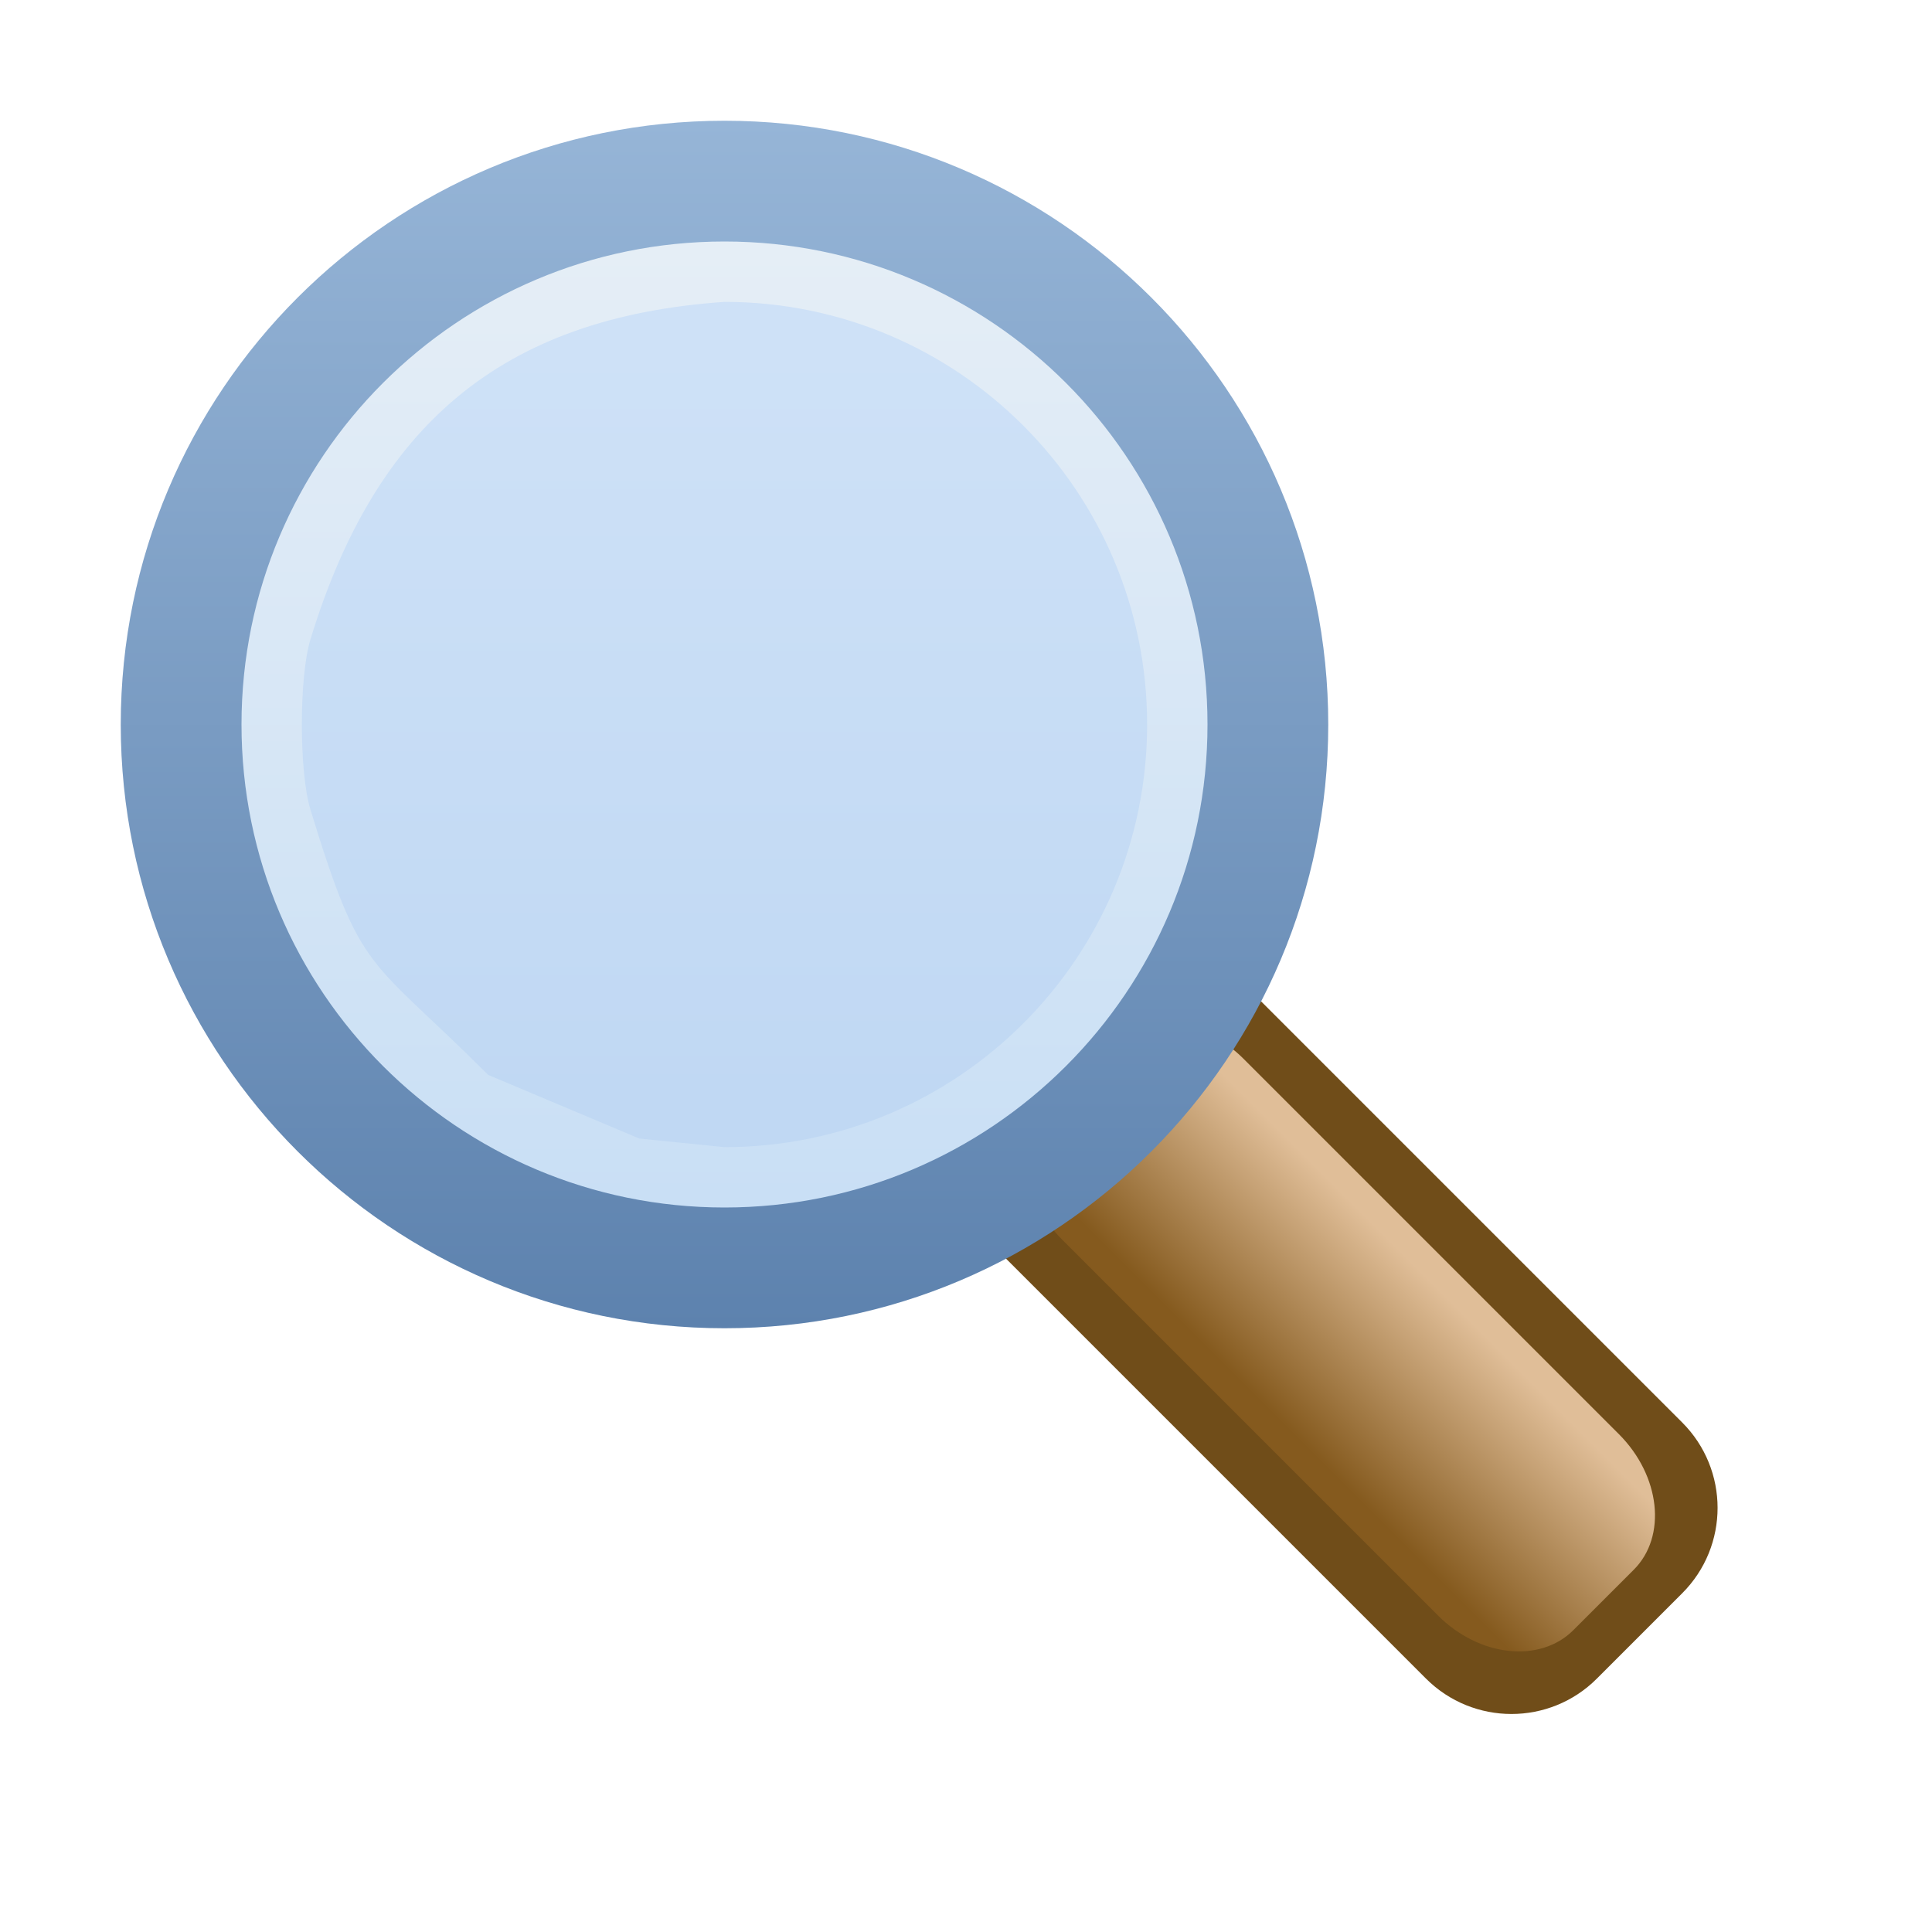
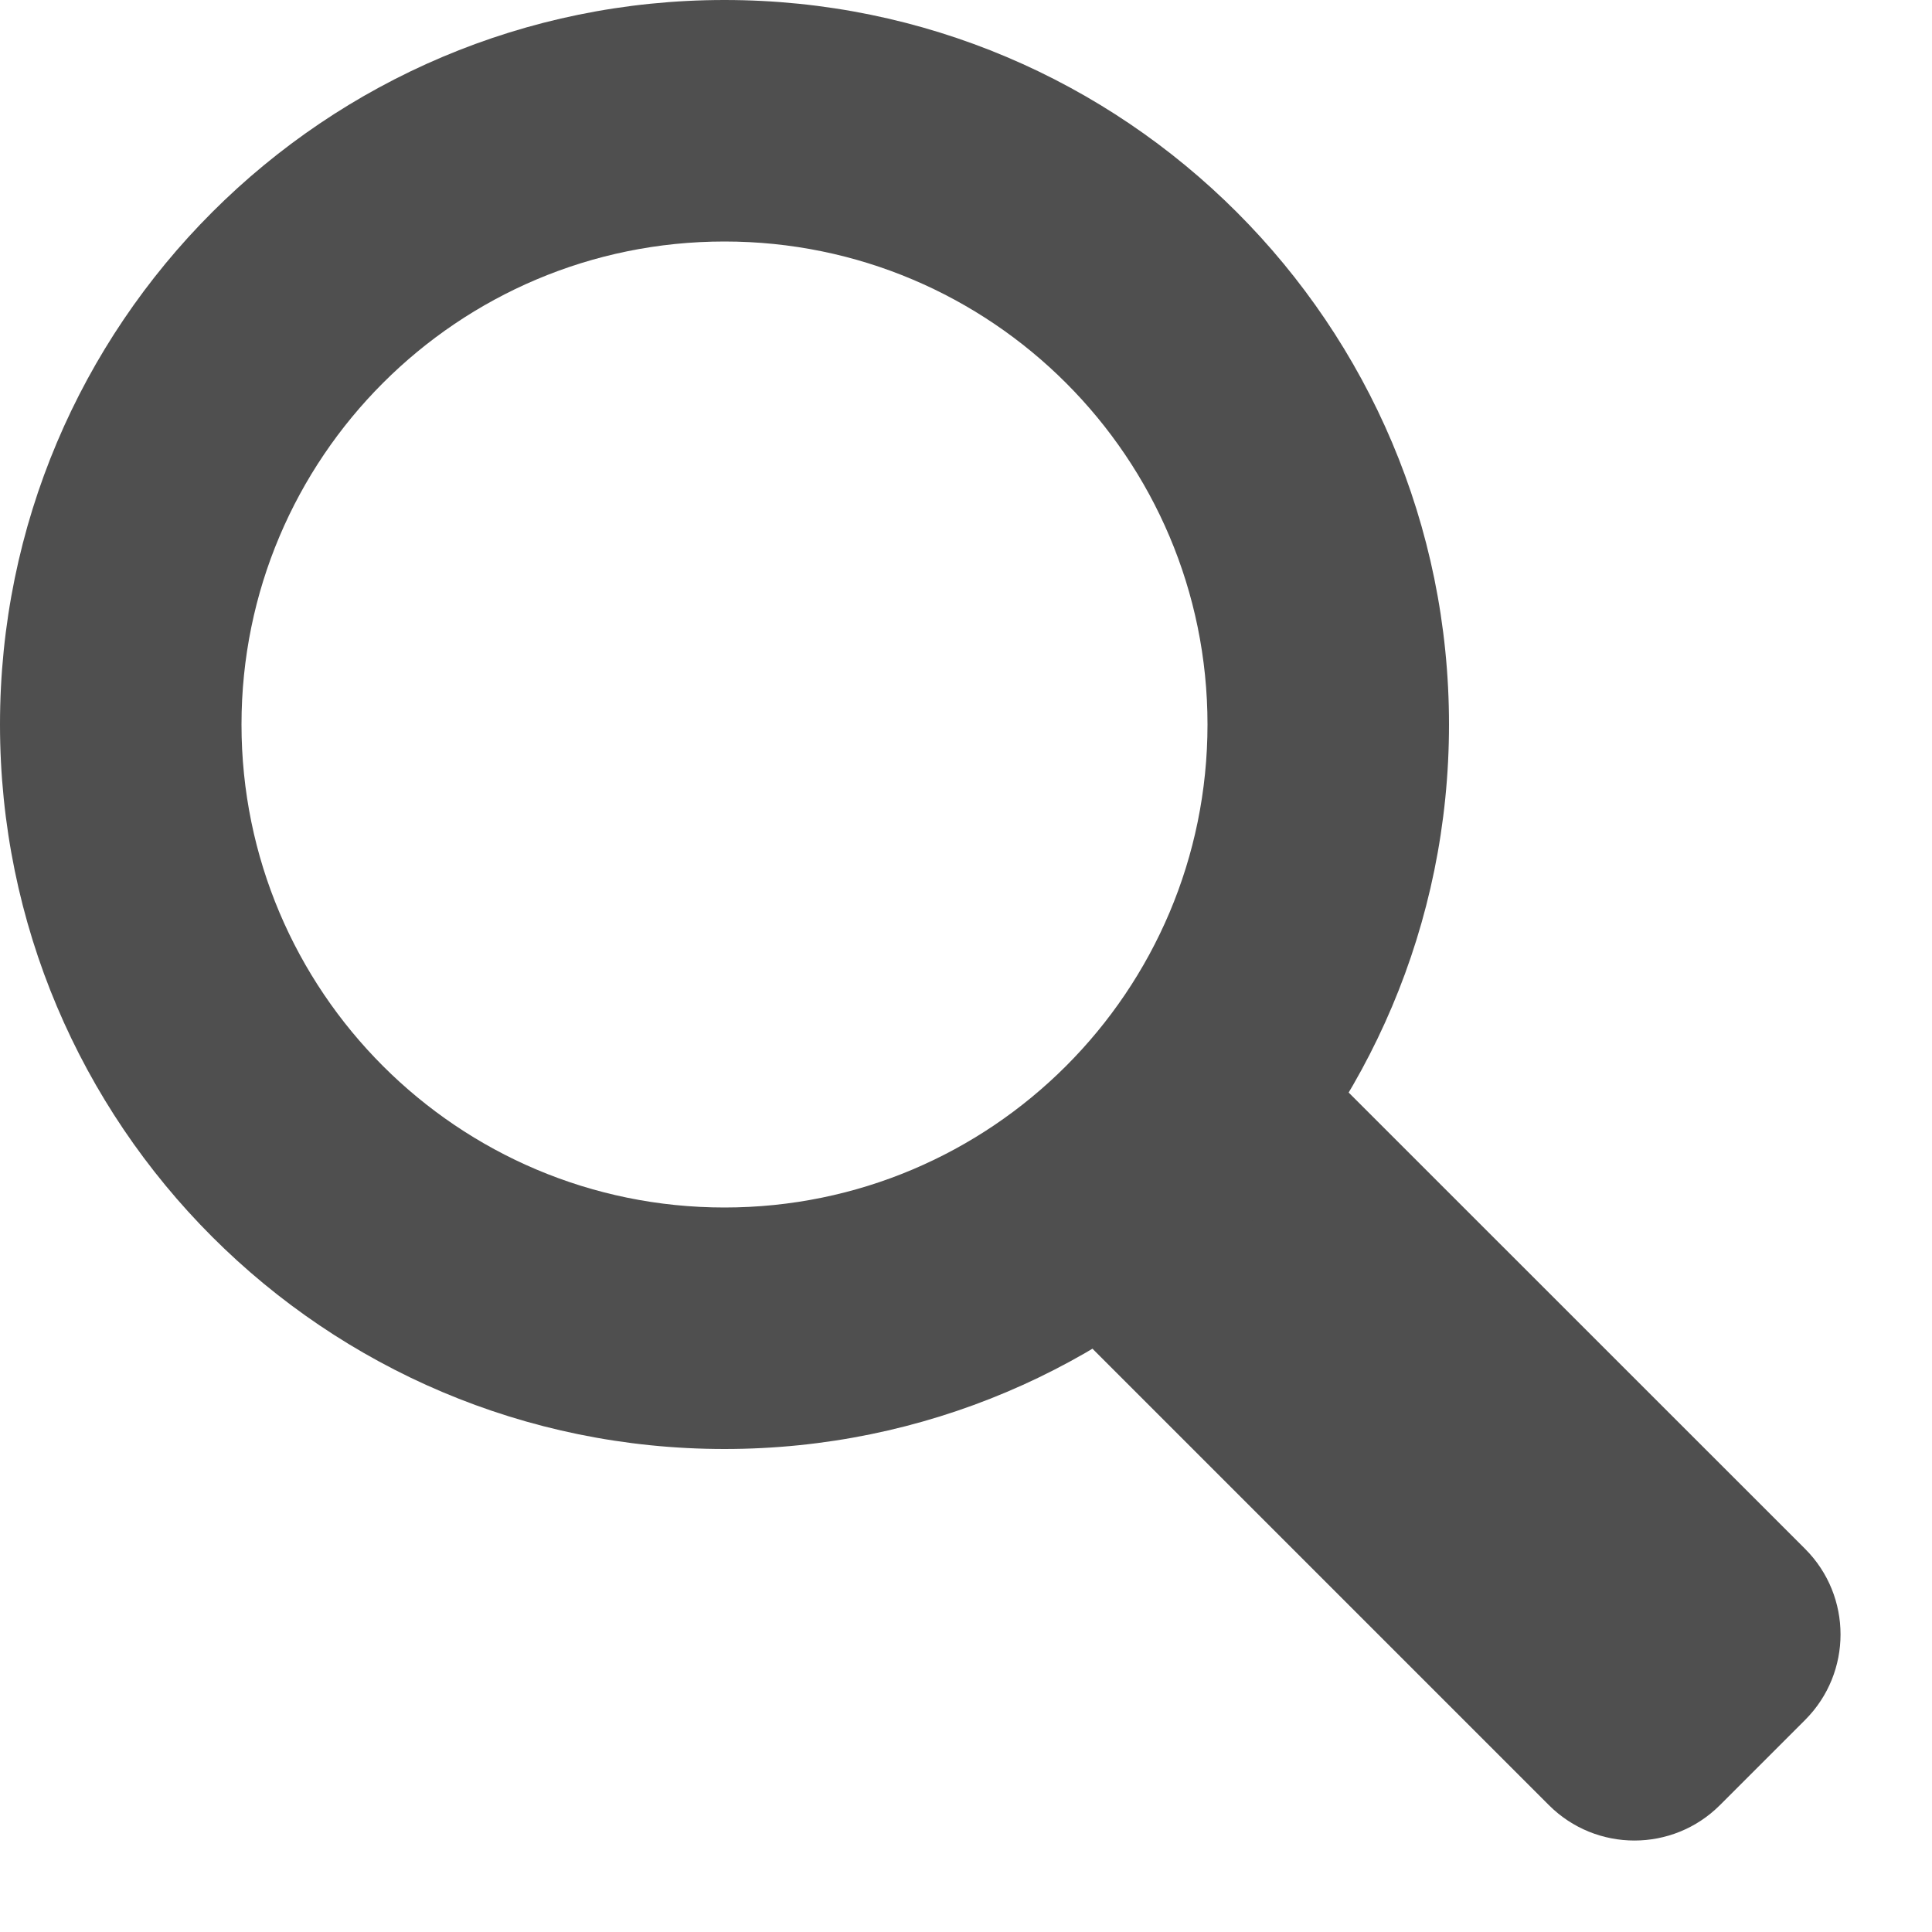
- <svg xmlns="http://www.w3.org/2000/svg" version="1.1" x="0px" y="0px" width="100%" height="100%" viewBox="0, 0, 16, 16">
-   <g id="Layer 1">
+ <svg xmlns="http://www.w3.org/2000/svg" version="1.1" x="0" y="0" width="100%" height="100%" viewBox="0, 0, 16, 16">
+   <g id="Layer_1">
    <g>
-       <g>
-         <path d="M8.274,8.952 L8.982,8.245 C9.372,7.854 10.005,7.854 10.396,8.245 L13.931,11.78 C14.322,12.171 14.322,12.804 13.931,13.195 L13.224,13.902 C12.834,14.292 12.201,14.292 11.81,13.902 L8.274,10.366 C7.884,9.976 7.884,9.342 8.274,8.952 z" fill="#704D19" />
-         <path d="M8.676,9.146 L9.176,8.646 C9.452,8.37 9.955,8.425 10.298,8.768 L13.408,11.878 C13.751,12.222 13.806,12.724 13.53,13 L13.03,13.5 C12.754,13.776 12.251,13.722 11.908,13.378 L8.798,10.268 C8.455,9.925 8.4,9.423 8.676,9.146 z" fill="url(#Gradient_1)" />
-       </g>
-       <g>
-         <path d="M6,10 C3.791,10 2,8.209 2,6 C2,3.791 3.791,2 6,2 C8.209,2 10,3.791 10,6 C10,8.209 8.209,10 6,10 z" fill="url(#Gradient_2)" />
-         <path d="M6,10.5 C3.515,10.5 1.5,8.485 1.5,6 C1.5,3.515 3.515,1.5 6,1.5 C8.485,1.5 10.5,3.515 10.5,6 C10.5,8.485 8.485,10.5 6,10.5 z M5.295,9.429 L6,9.5 C7.933,9.5 9.5,7.933 9.5,6 C9.5,4.067 7.933,2.5 6,2.5 C4.144,2.628 3.109,3.533 2.571,5.295 C2.476,5.605 2.476,6.395 2.571,6.705 C2.995,8.092 3.05,7.909 4.043,8.902 z" fill="url(#Gradient_3)" />
-         <path d="M6,11 C3.239,11 1,8.761 1,6 C1,3.239 3.239,1 6,1 C8.761,1 11,3.239 11,6 C11,8.761 8.761,11 6,11 z M6,10 C8.209,10 10,8.209 10,6 C10,3.791 8.209,2 6,2 C3.791,2 2,3.791 2,6 C2,8.209 3.791,10 6,10 z z" fill="url(#Gradient_4)" />
-       </g>
+       <path d="M8.824,9.531 L9.532,8.825 C9.922,8.434 10.555,8.434 10.946,8.825 L14.95,12.828 C15.34,13.219 15.34,13.852 14.95,14.243 L14.243,14.95 C13.852,15.34 13.219,15.34 12.828,14.95 L8.824,10.946 C8.434,10.556 8.434,9.922 8.824,9.531 z" fill="#4F4F4F" />
+       <path d="M6,0 C9.314,0 12,2.686 12,6 C12,9.314 9.314,12 6,12 C2.686,12 0,9.314 0,6 C0,2.686 2.686,0 6,0 z M6,2 C3.791,2 2,3.791 2,6 C2,8.209 3.791,10 6,10 C8.209,10 10,8.209 10,6 C10,3.791 8.209,2 6,2 z" fill="#4F4F4F" />
    </g>
  </g>
-   <defs>
-     <linearGradient id="Gradient_1" gradientUnits="userSpaceOnUse" x1="-1.04" y1="15.681" x2="1.082" y2="15.681" gradientTransform="matrix(0.707, -0.707, 0.707, 0.707, 0, 0)">
-       <stop offset="0.101" stop-color="#855A1E" />
-       <stop offset="0.902" stop-color="#E0BE98" />
-     </linearGradient>
-     <linearGradient id="Gradient_2" gradientUnits="userSpaceOnUse" x1="6" y1="10" x2="6" y2="2">
-       <stop offset="0.099" stop-color="#B0CEF0" stop-opacity="0.8" />
-       <stop offset="0.902" stop-color="#C2DAF5" stop-opacity="0.8" />
-     </linearGradient>
-     <linearGradient id="Gradient_3" gradientUnits="userSpaceOnUse" x1="6" y1="10.5" x2="6" y2="1.5">
-       <stop offset="0" stop-color="#C7DEF5" />
-       <stop offset="1" stop-color="#E7EFF6" />
-     </linearGradient>
-     <linearGradient id="Gradient_4" gradientUnits="userSpaceOnUse" x1="6" y1="11" x2="6" y2="1">
-       <stop offset="0" stop-color="#5D82AE" />
-       <stop offset="1" stop-color="#96B5D7" />
-     </linearGradient>
-   </defs>
</svg>
